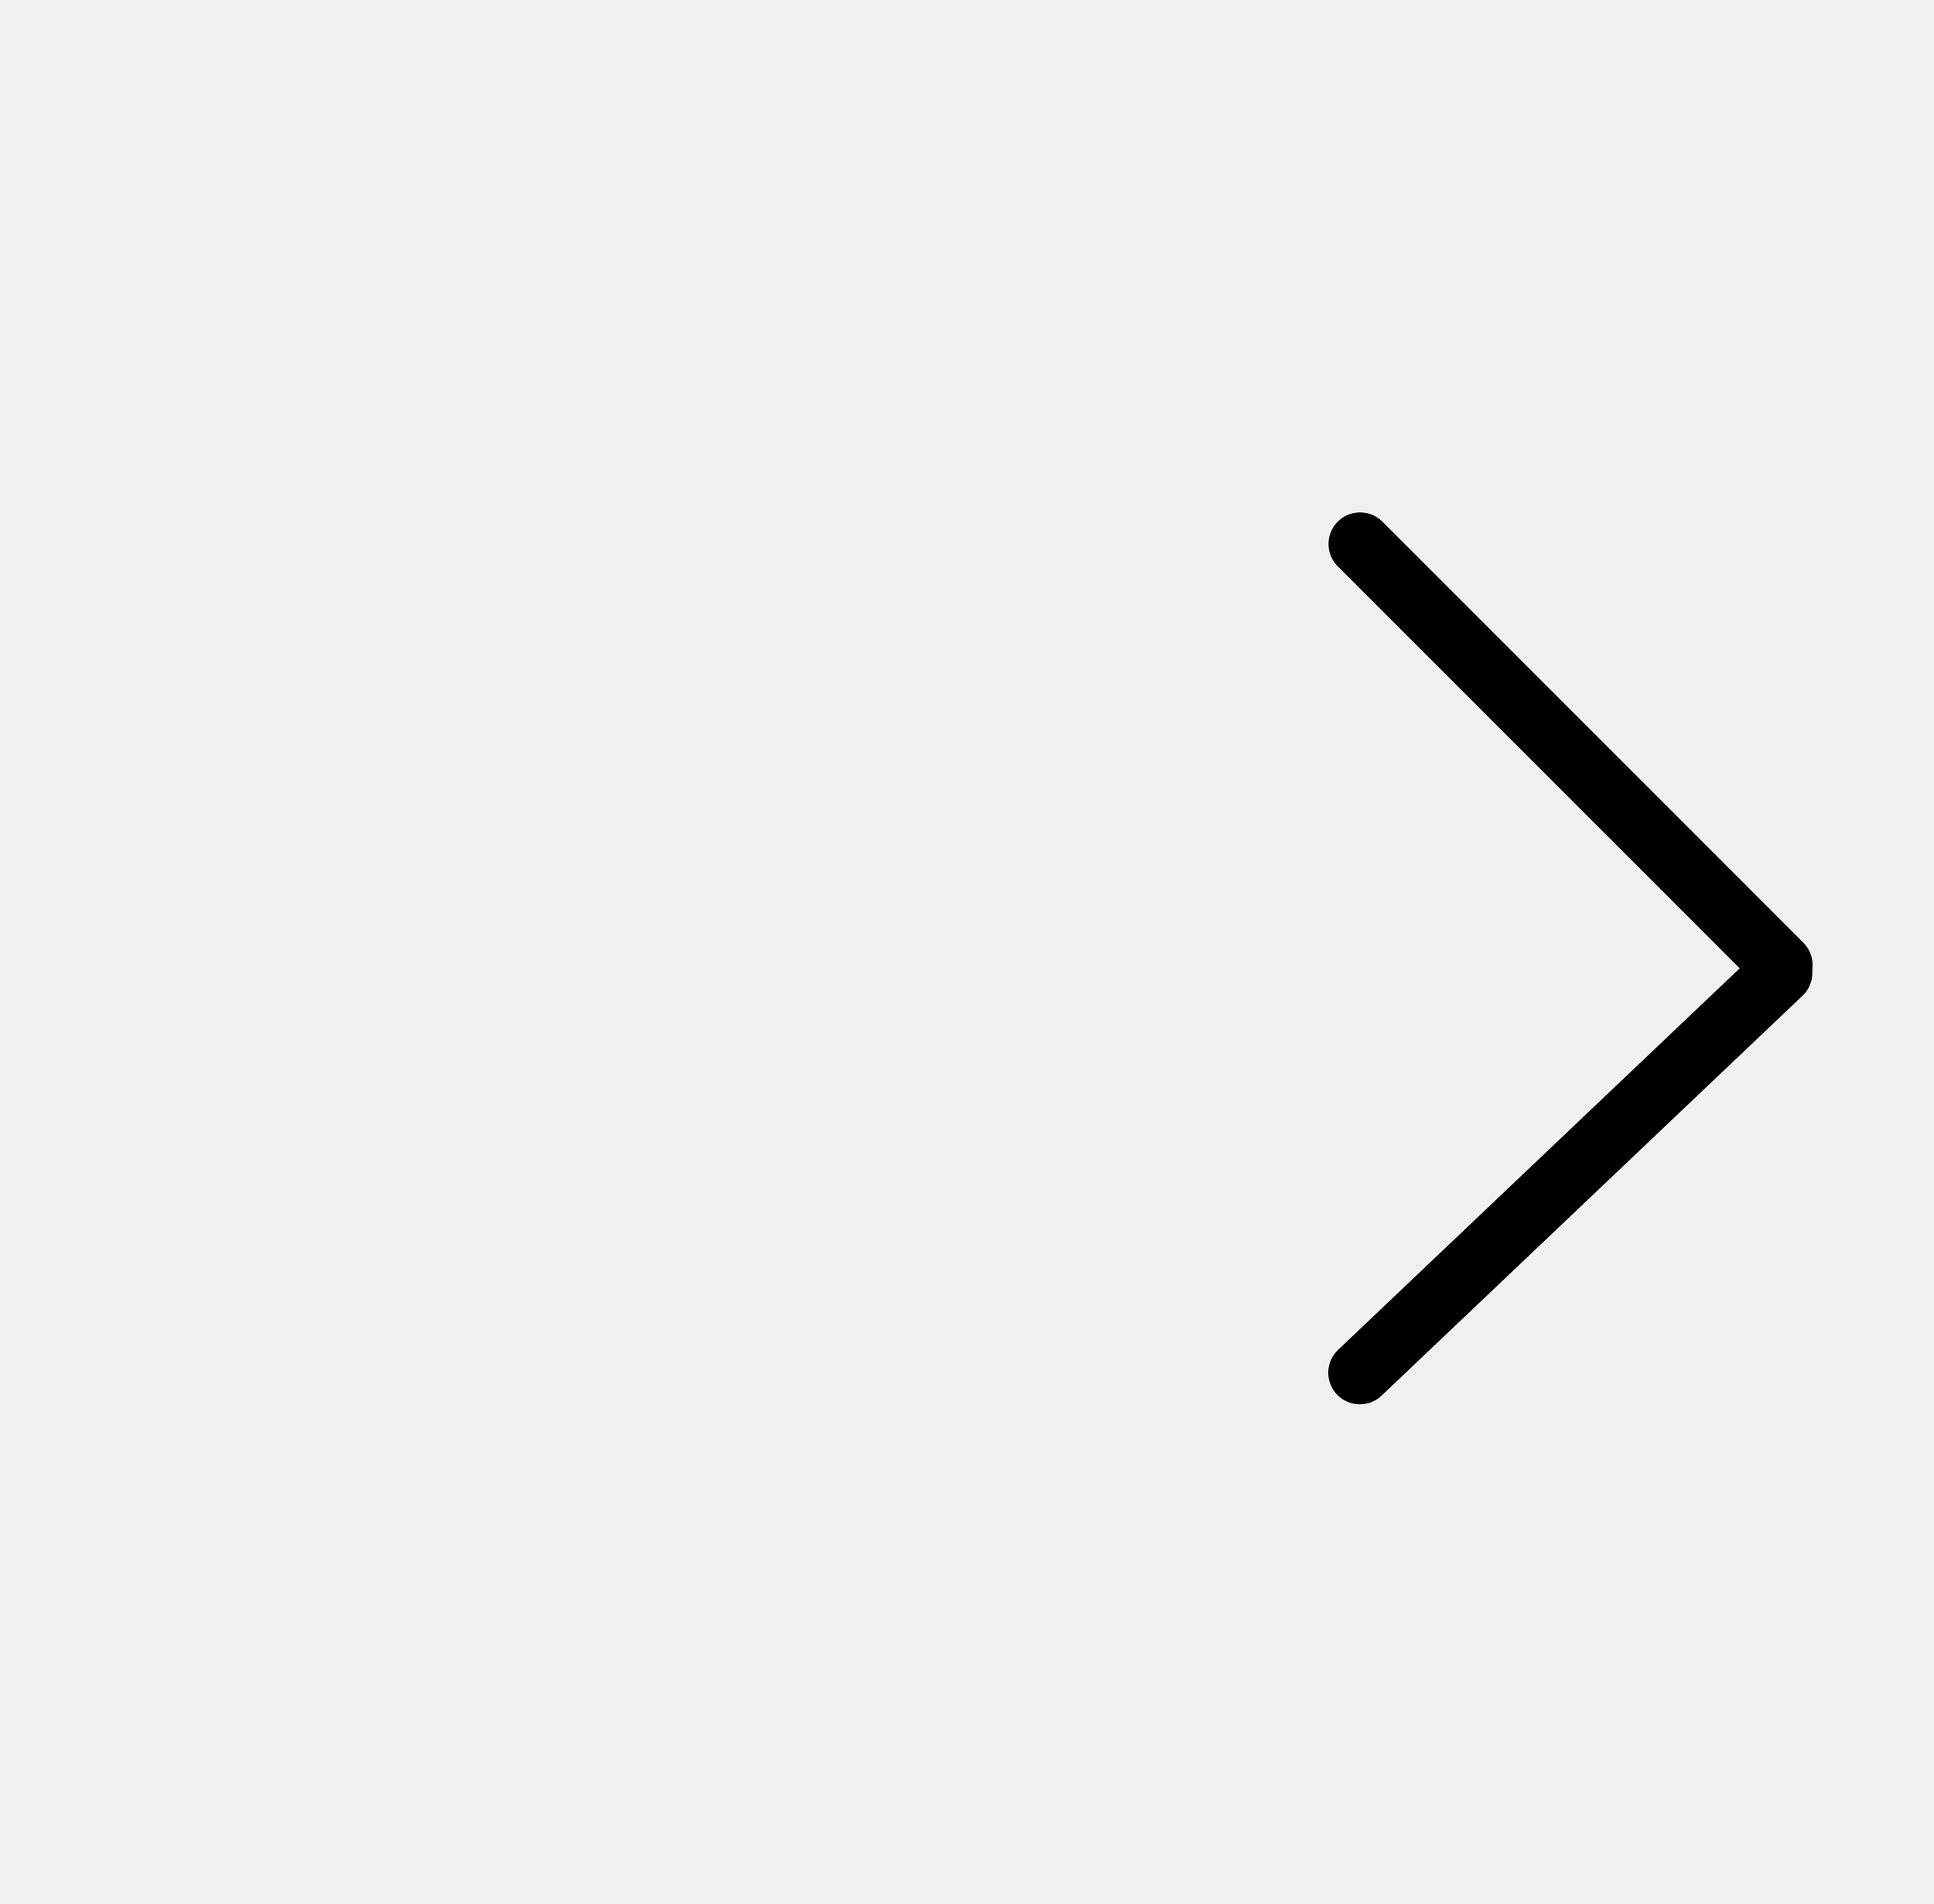
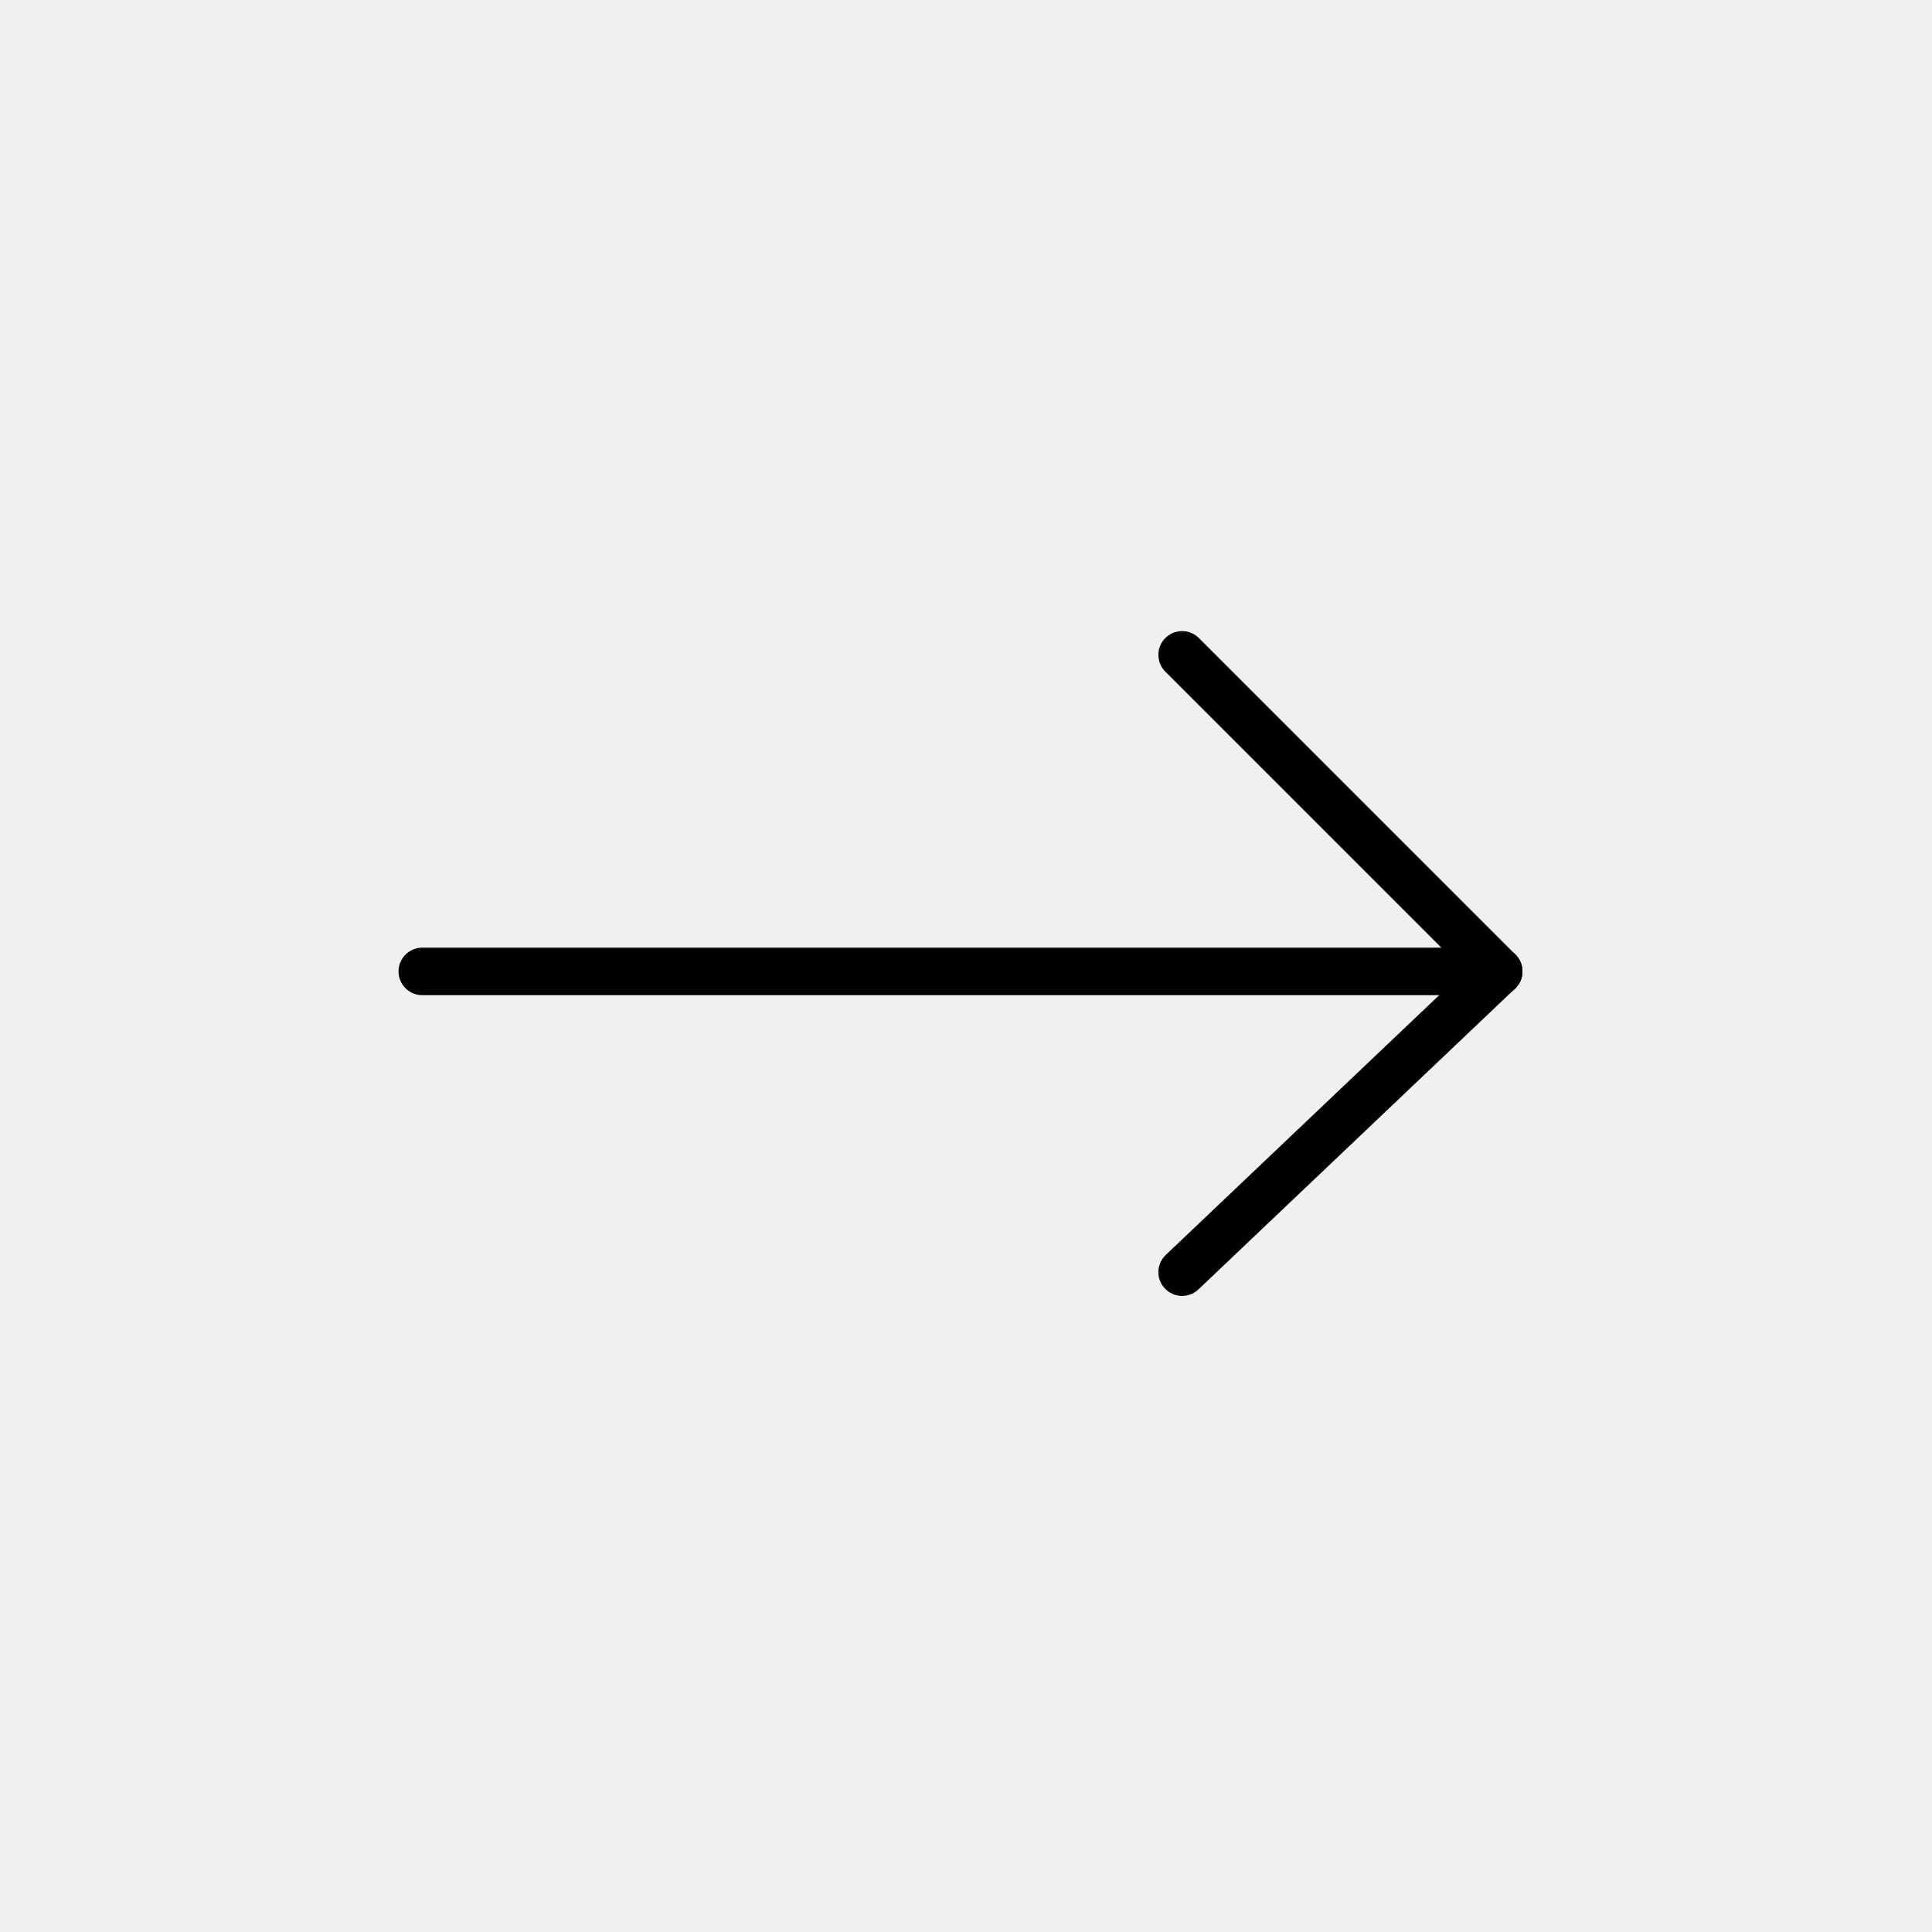
- <svg xmlns="http://www.w3.org/2000/svg" width="64" height="63" viewBox="0 0 64 63" fill="none">
-   <path d="M45 45.423L58.929 32.191" stroke="black" stroke-width="2.089" stroke-linecap="round" stroke-linejoin="round" />
-   <path d="M45.008 18L58.936 31.929" stroke="black" stroke-width="2.089" stroke-linecap="round" stroke-linejoin="round" />
+ <svg xmlns="http://www.w3.org/2000/svg" width="85" height="85" viewBox="0 0 85 85" fill="none">
+   <g clip-path="url(#clip0_9_150)">
+     <path d="M18.578 42.738H65.935" stroke="black" stroke-width="2.089" stroke-linecap="round" stroke-linejoin="round" />
+     <path d="M52.008 55.97L65.936 42.738" stroke="black" stroke-width="2.089" stroke-linecap="round" stroke-linejoin="round" />
+     <path d="M52.008 28.81L65.936 42.738" stroke="black" stroke-width="2.089" stroke-linecap="round" stroke-linejoin="round" />
+   </g>
+   <defs>
+     <clipPath id="clip0_9_150">
+       <rect width="83.688" height="83.688" fill="white" transform="translate(0.351562 0.604004)" />
+     </clipPath>
+   </defs>
</svg>
